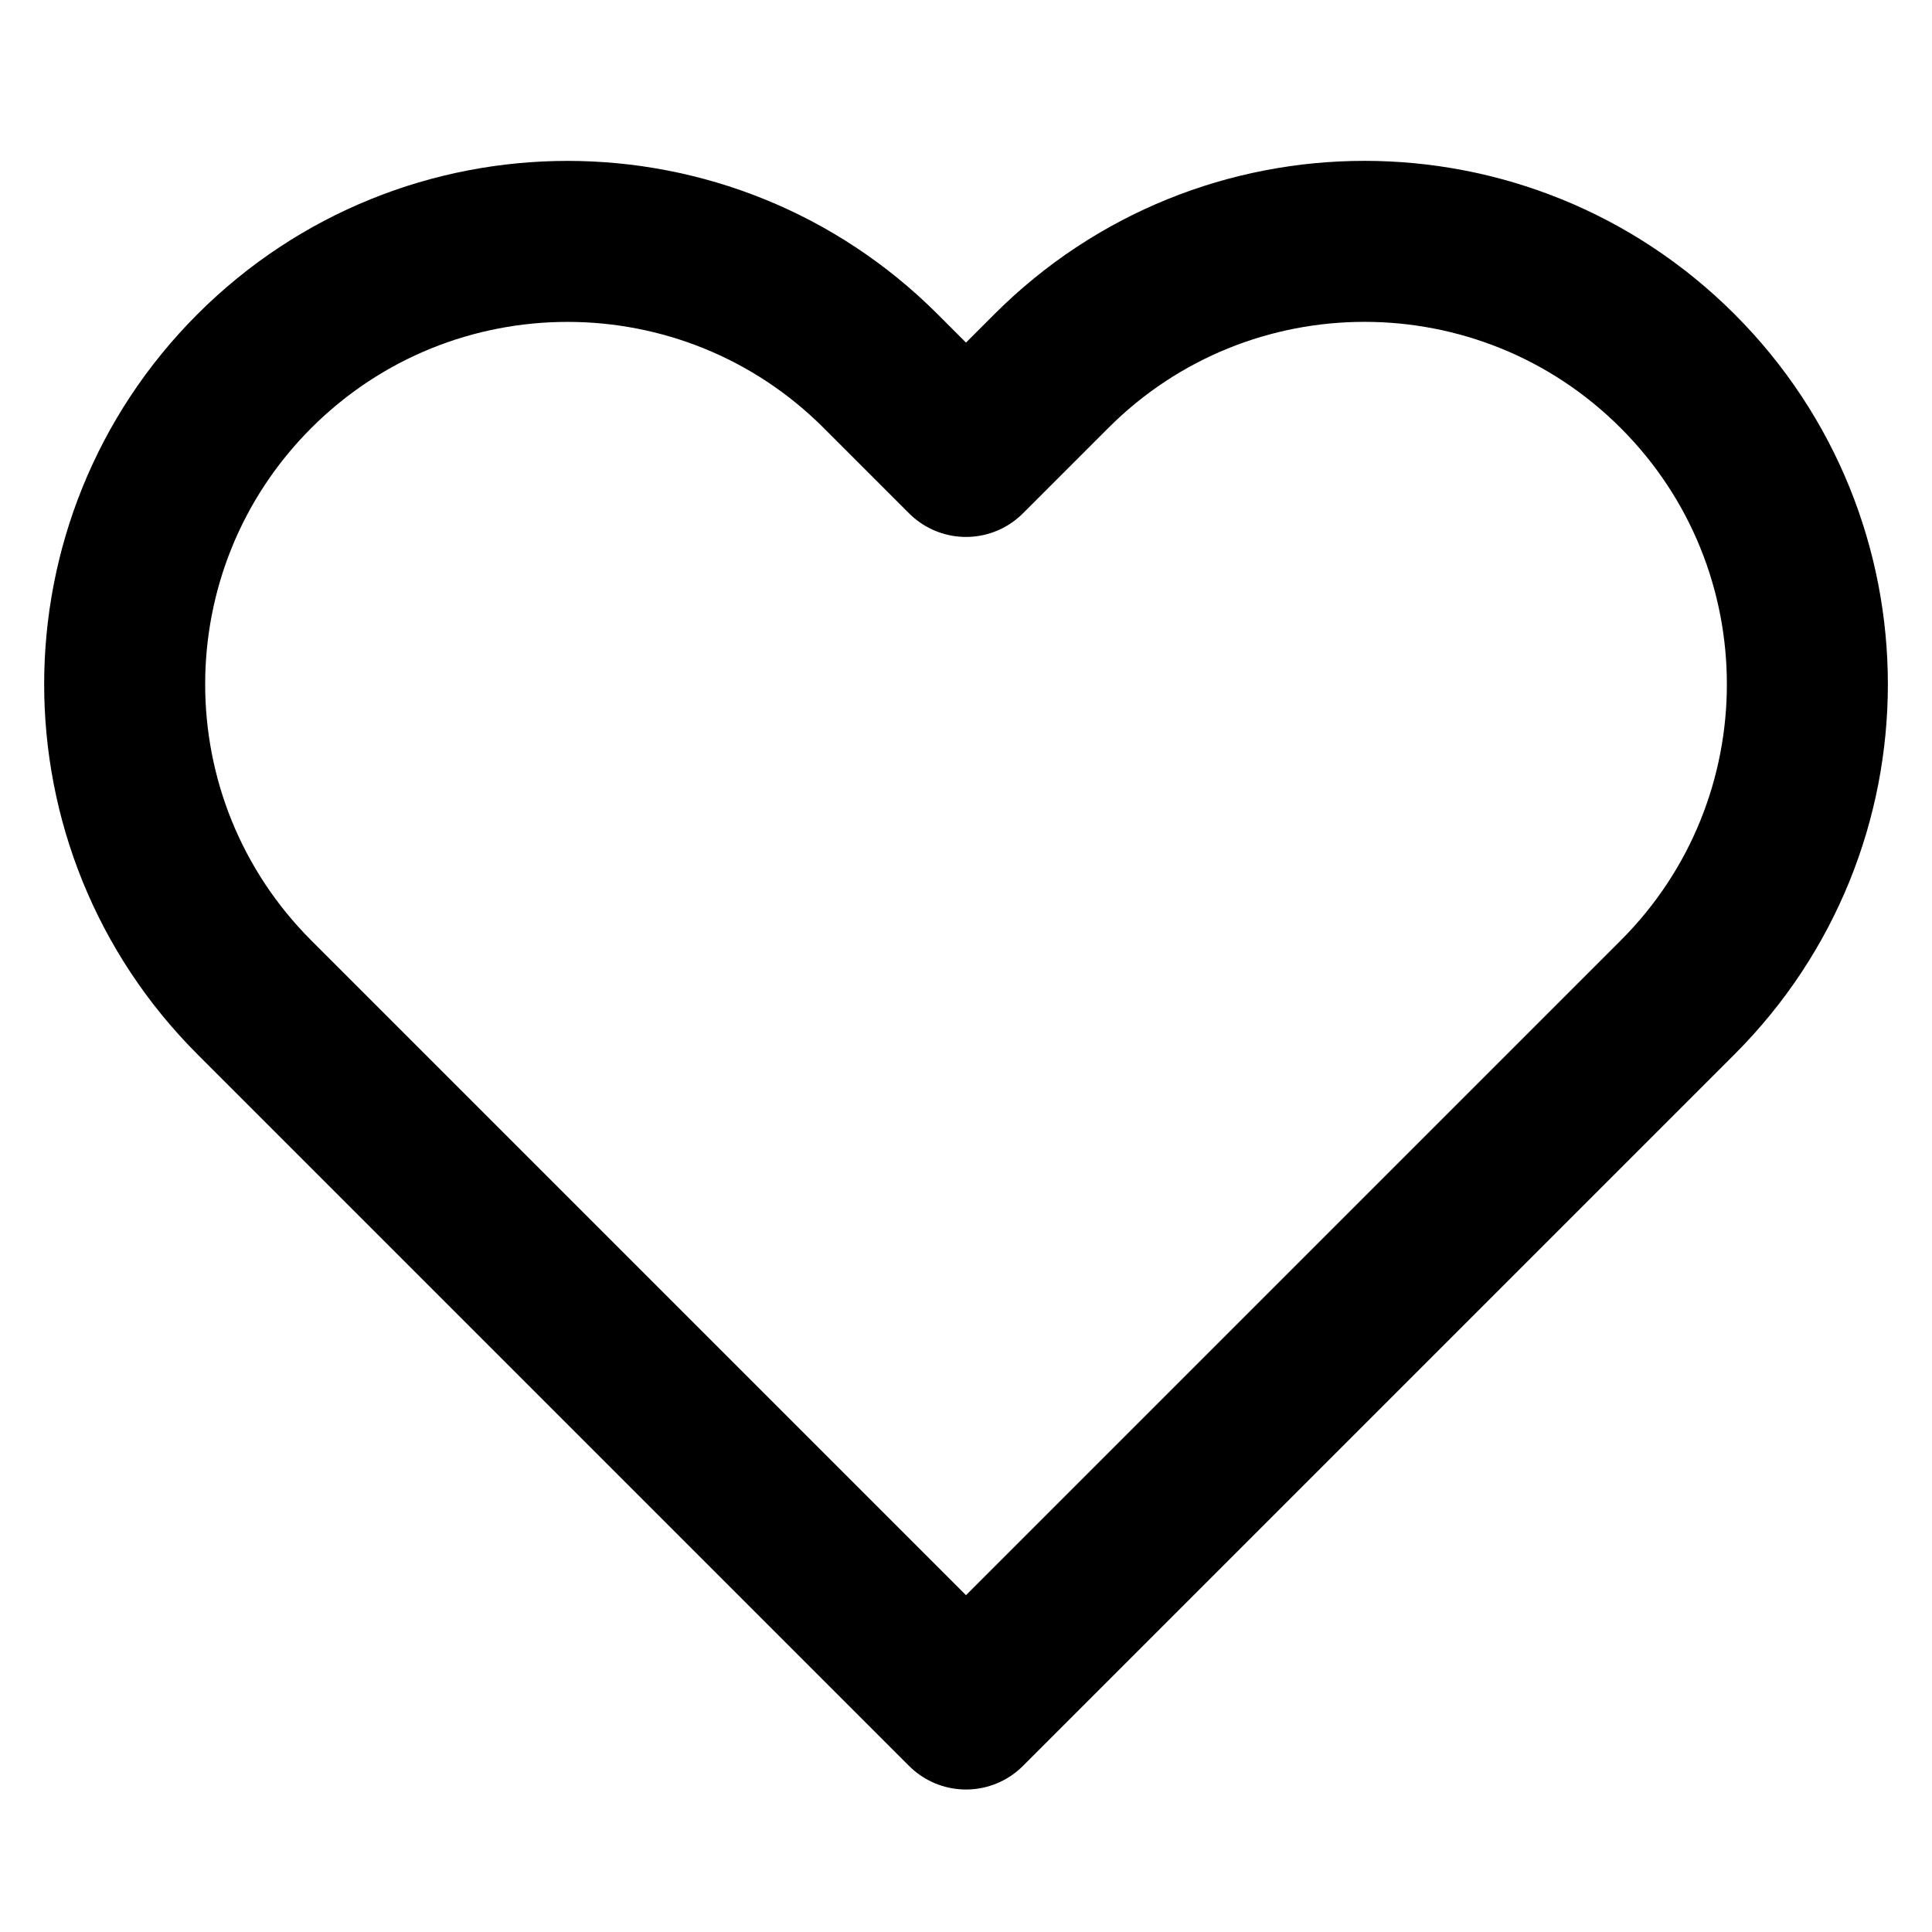
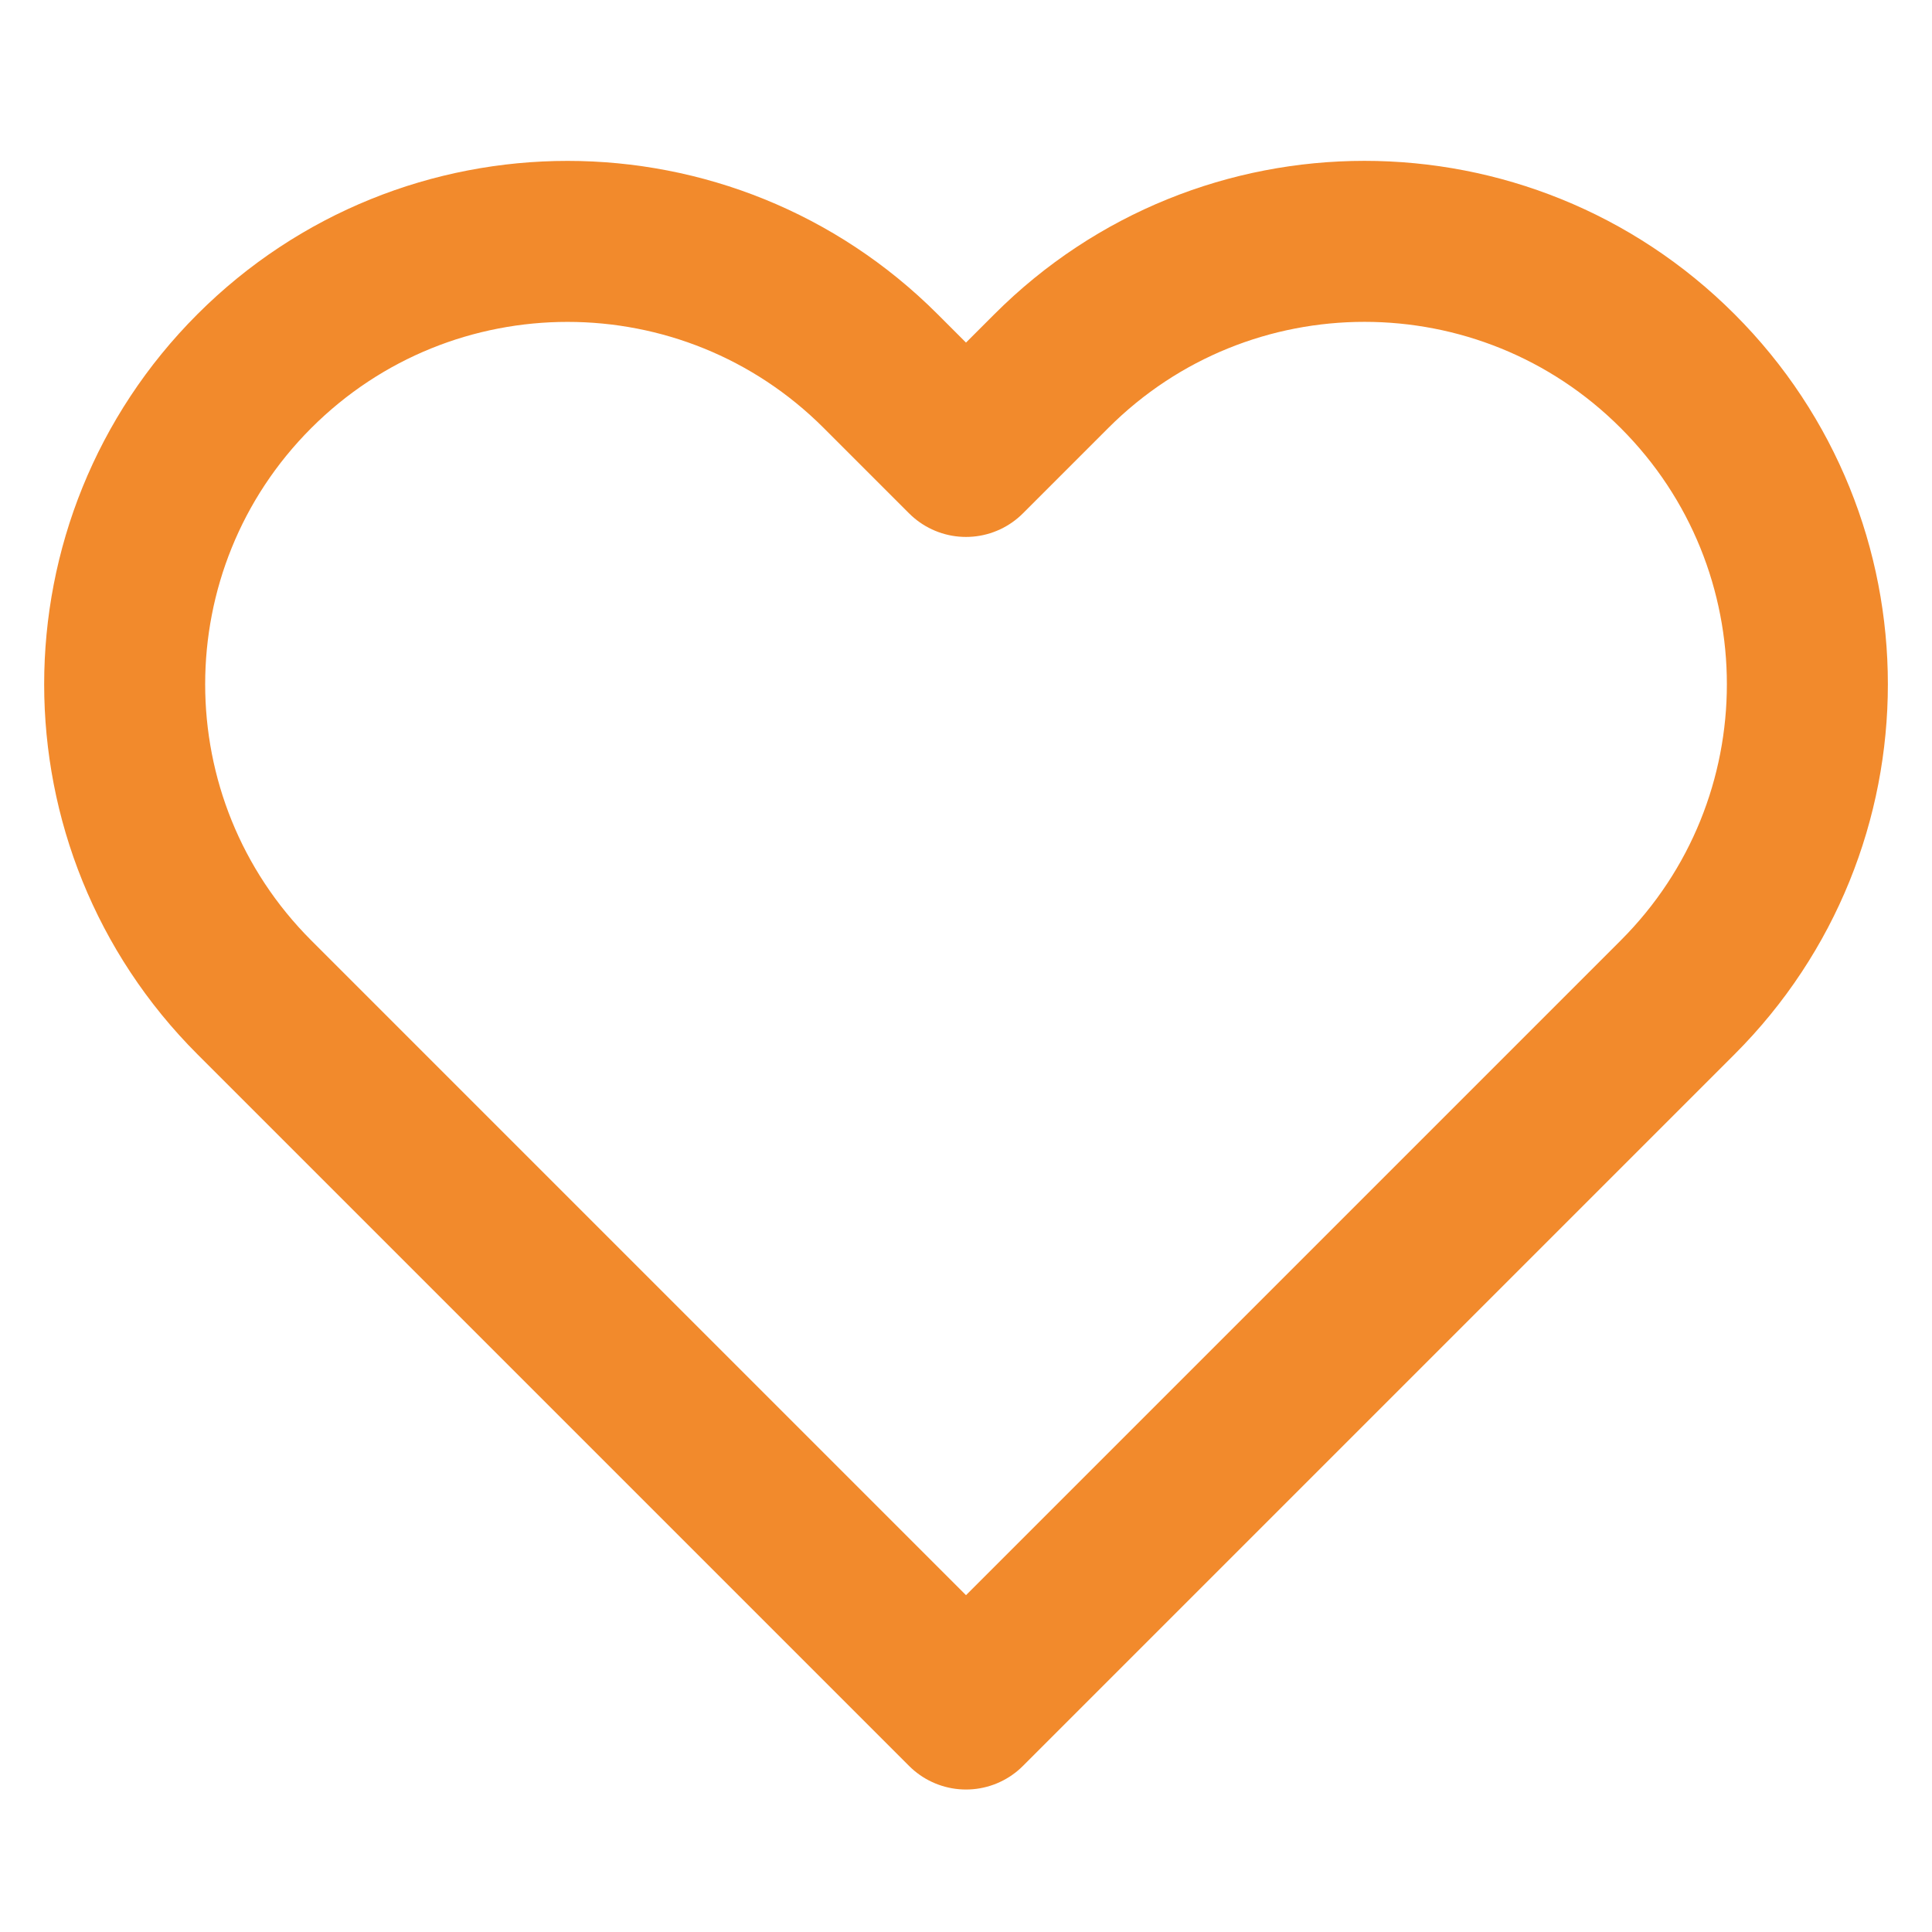
- <svg xmlns="http://www.w3.org/2000/svg" width="24" height="24" viewBox="0 0 24 24" fill="none" stroke="currentColor" stroke-width="2" stroke-linecap="round" stroke-linejoin="round" class="feather feather-heart">
+ <svg xmlns="http://www.w3.org/2000/svg" width="24" height="24" viewBox="0 0 24 24" fill="none" stroke="#f28a2c" stroke-width="2" stroke-linecap="round" stroke-linejoin="round" class="feather feather-heart">
  <path d="M20.84 4.61a5.5 5.5 0 0 0-7.78 0L12 5.67l-1.06-1.06a5.5 5.5 0 0 0-7.78 7.78l1.06 1.06L12 21.23l7.78-7.78 1.06-1.06a5.5 5.5 0 0 0 0-7.78z" />
</svg>
